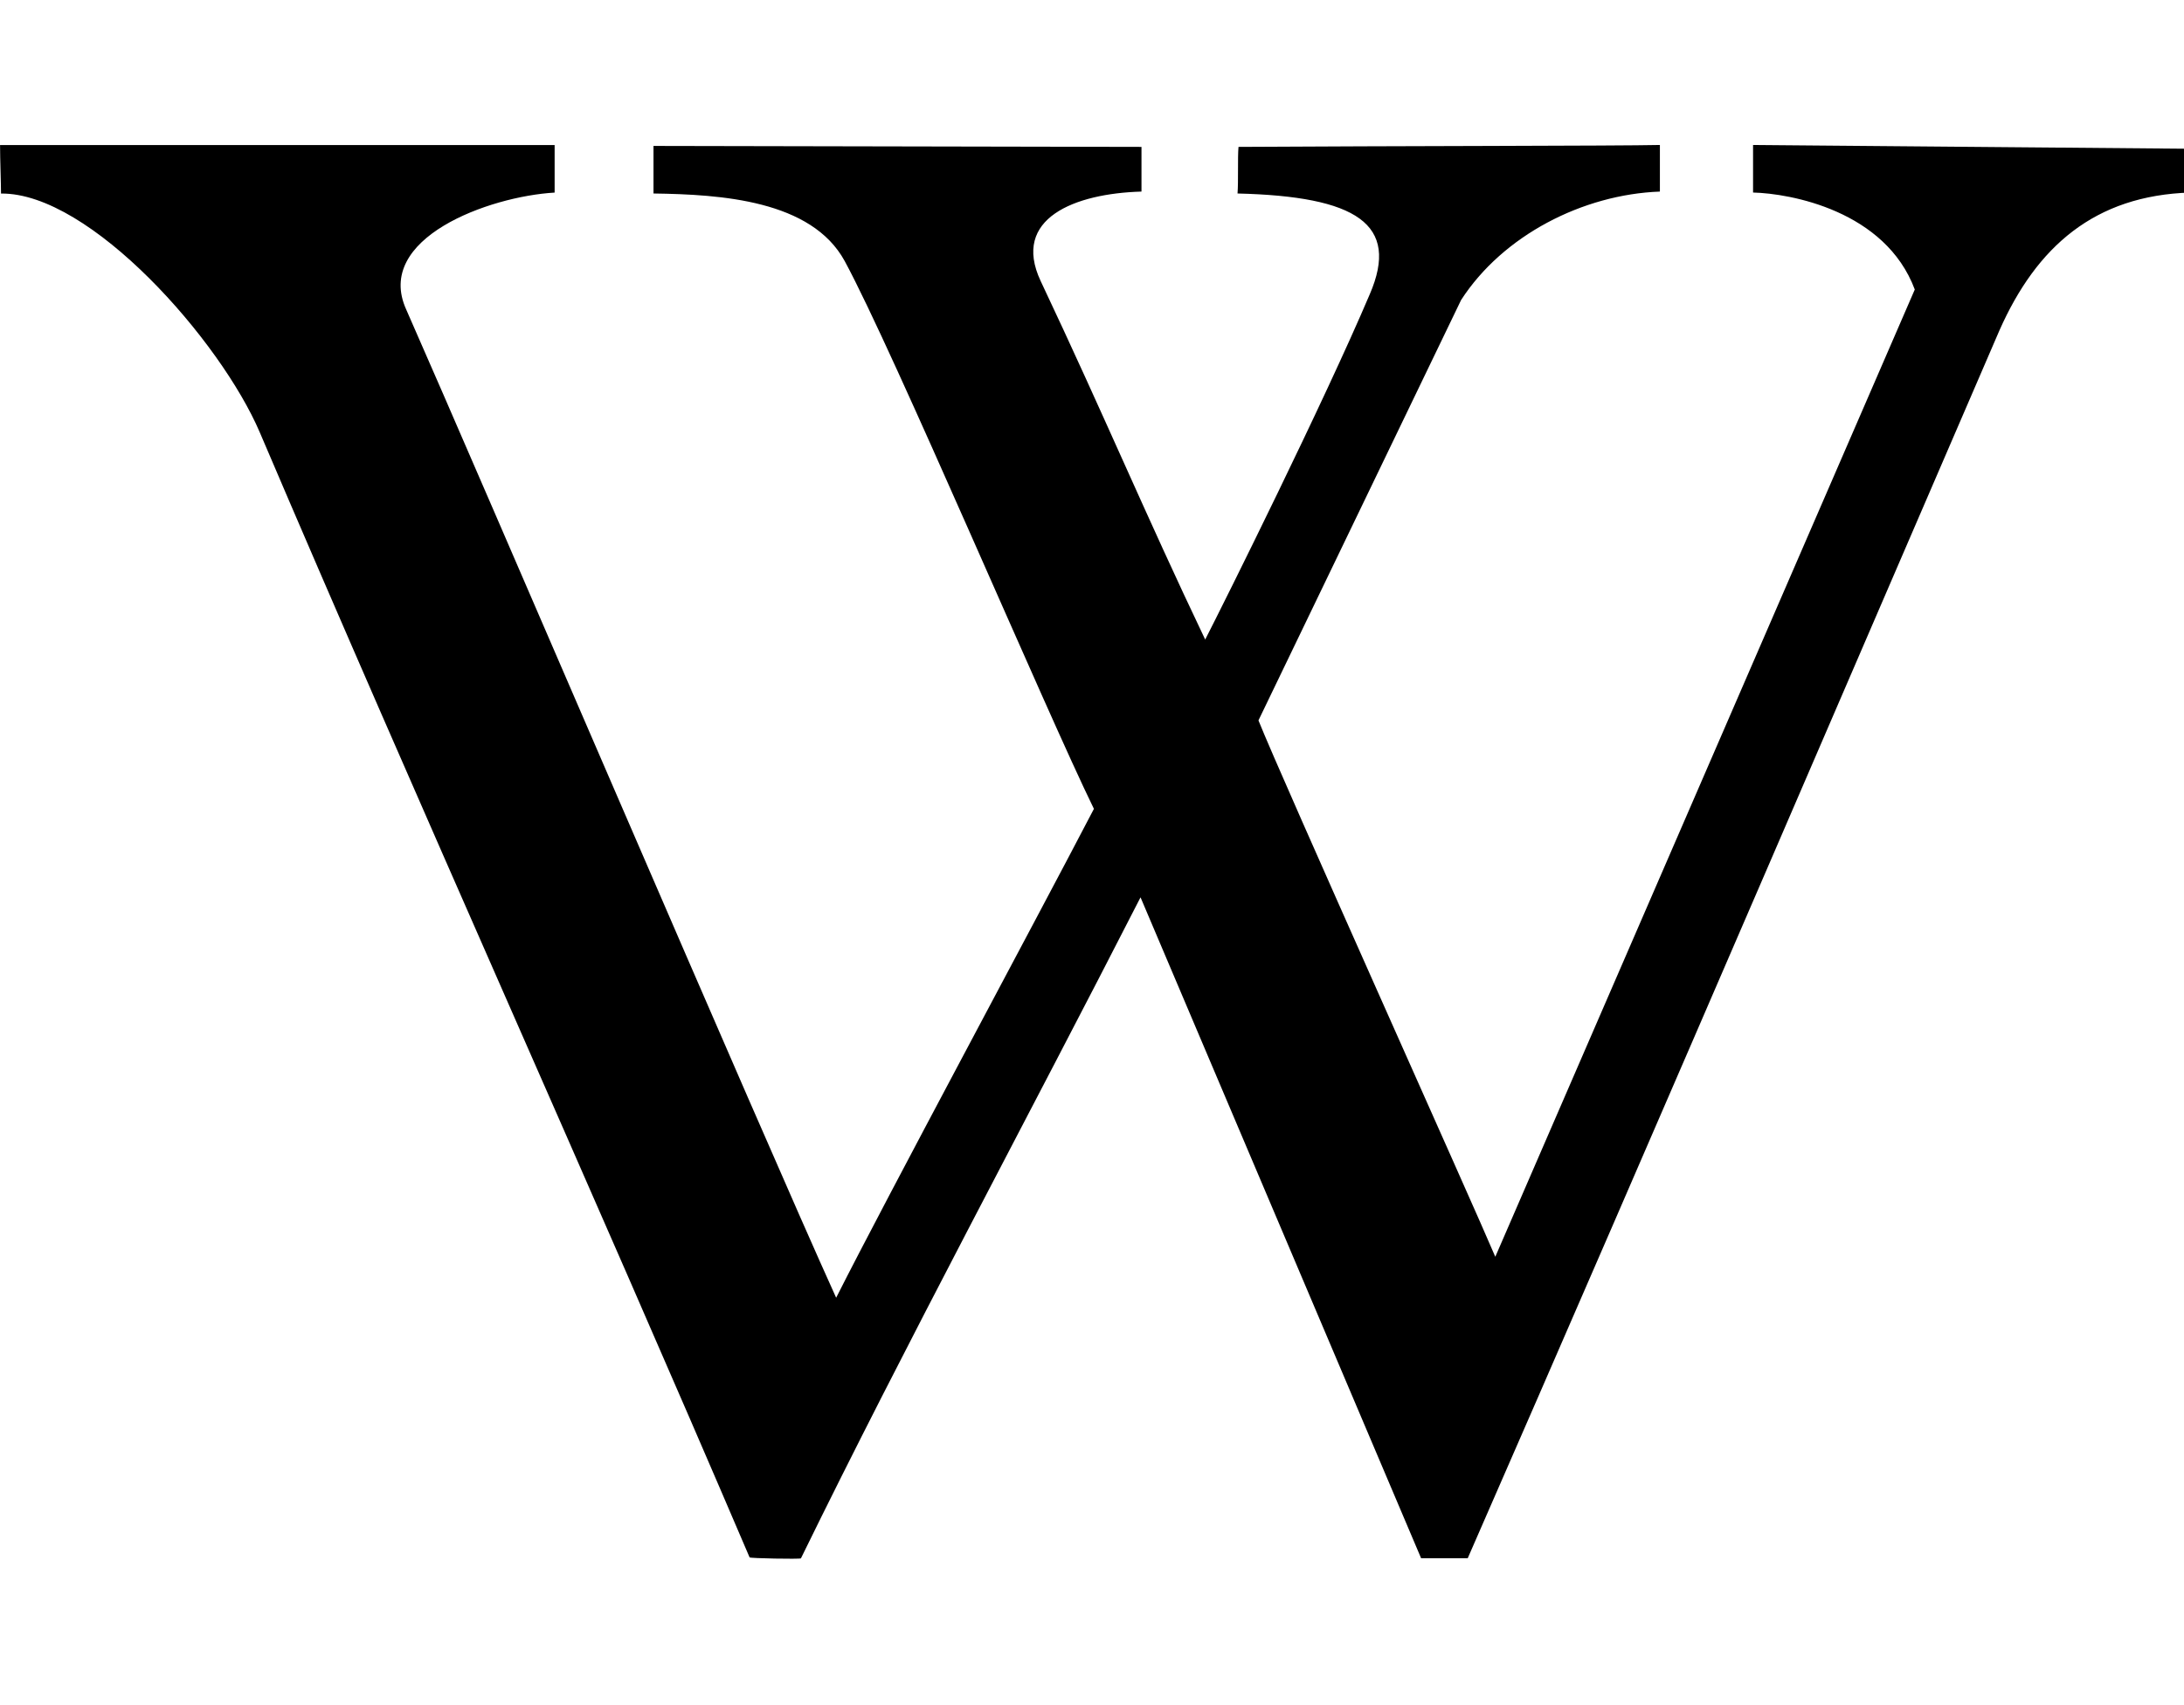
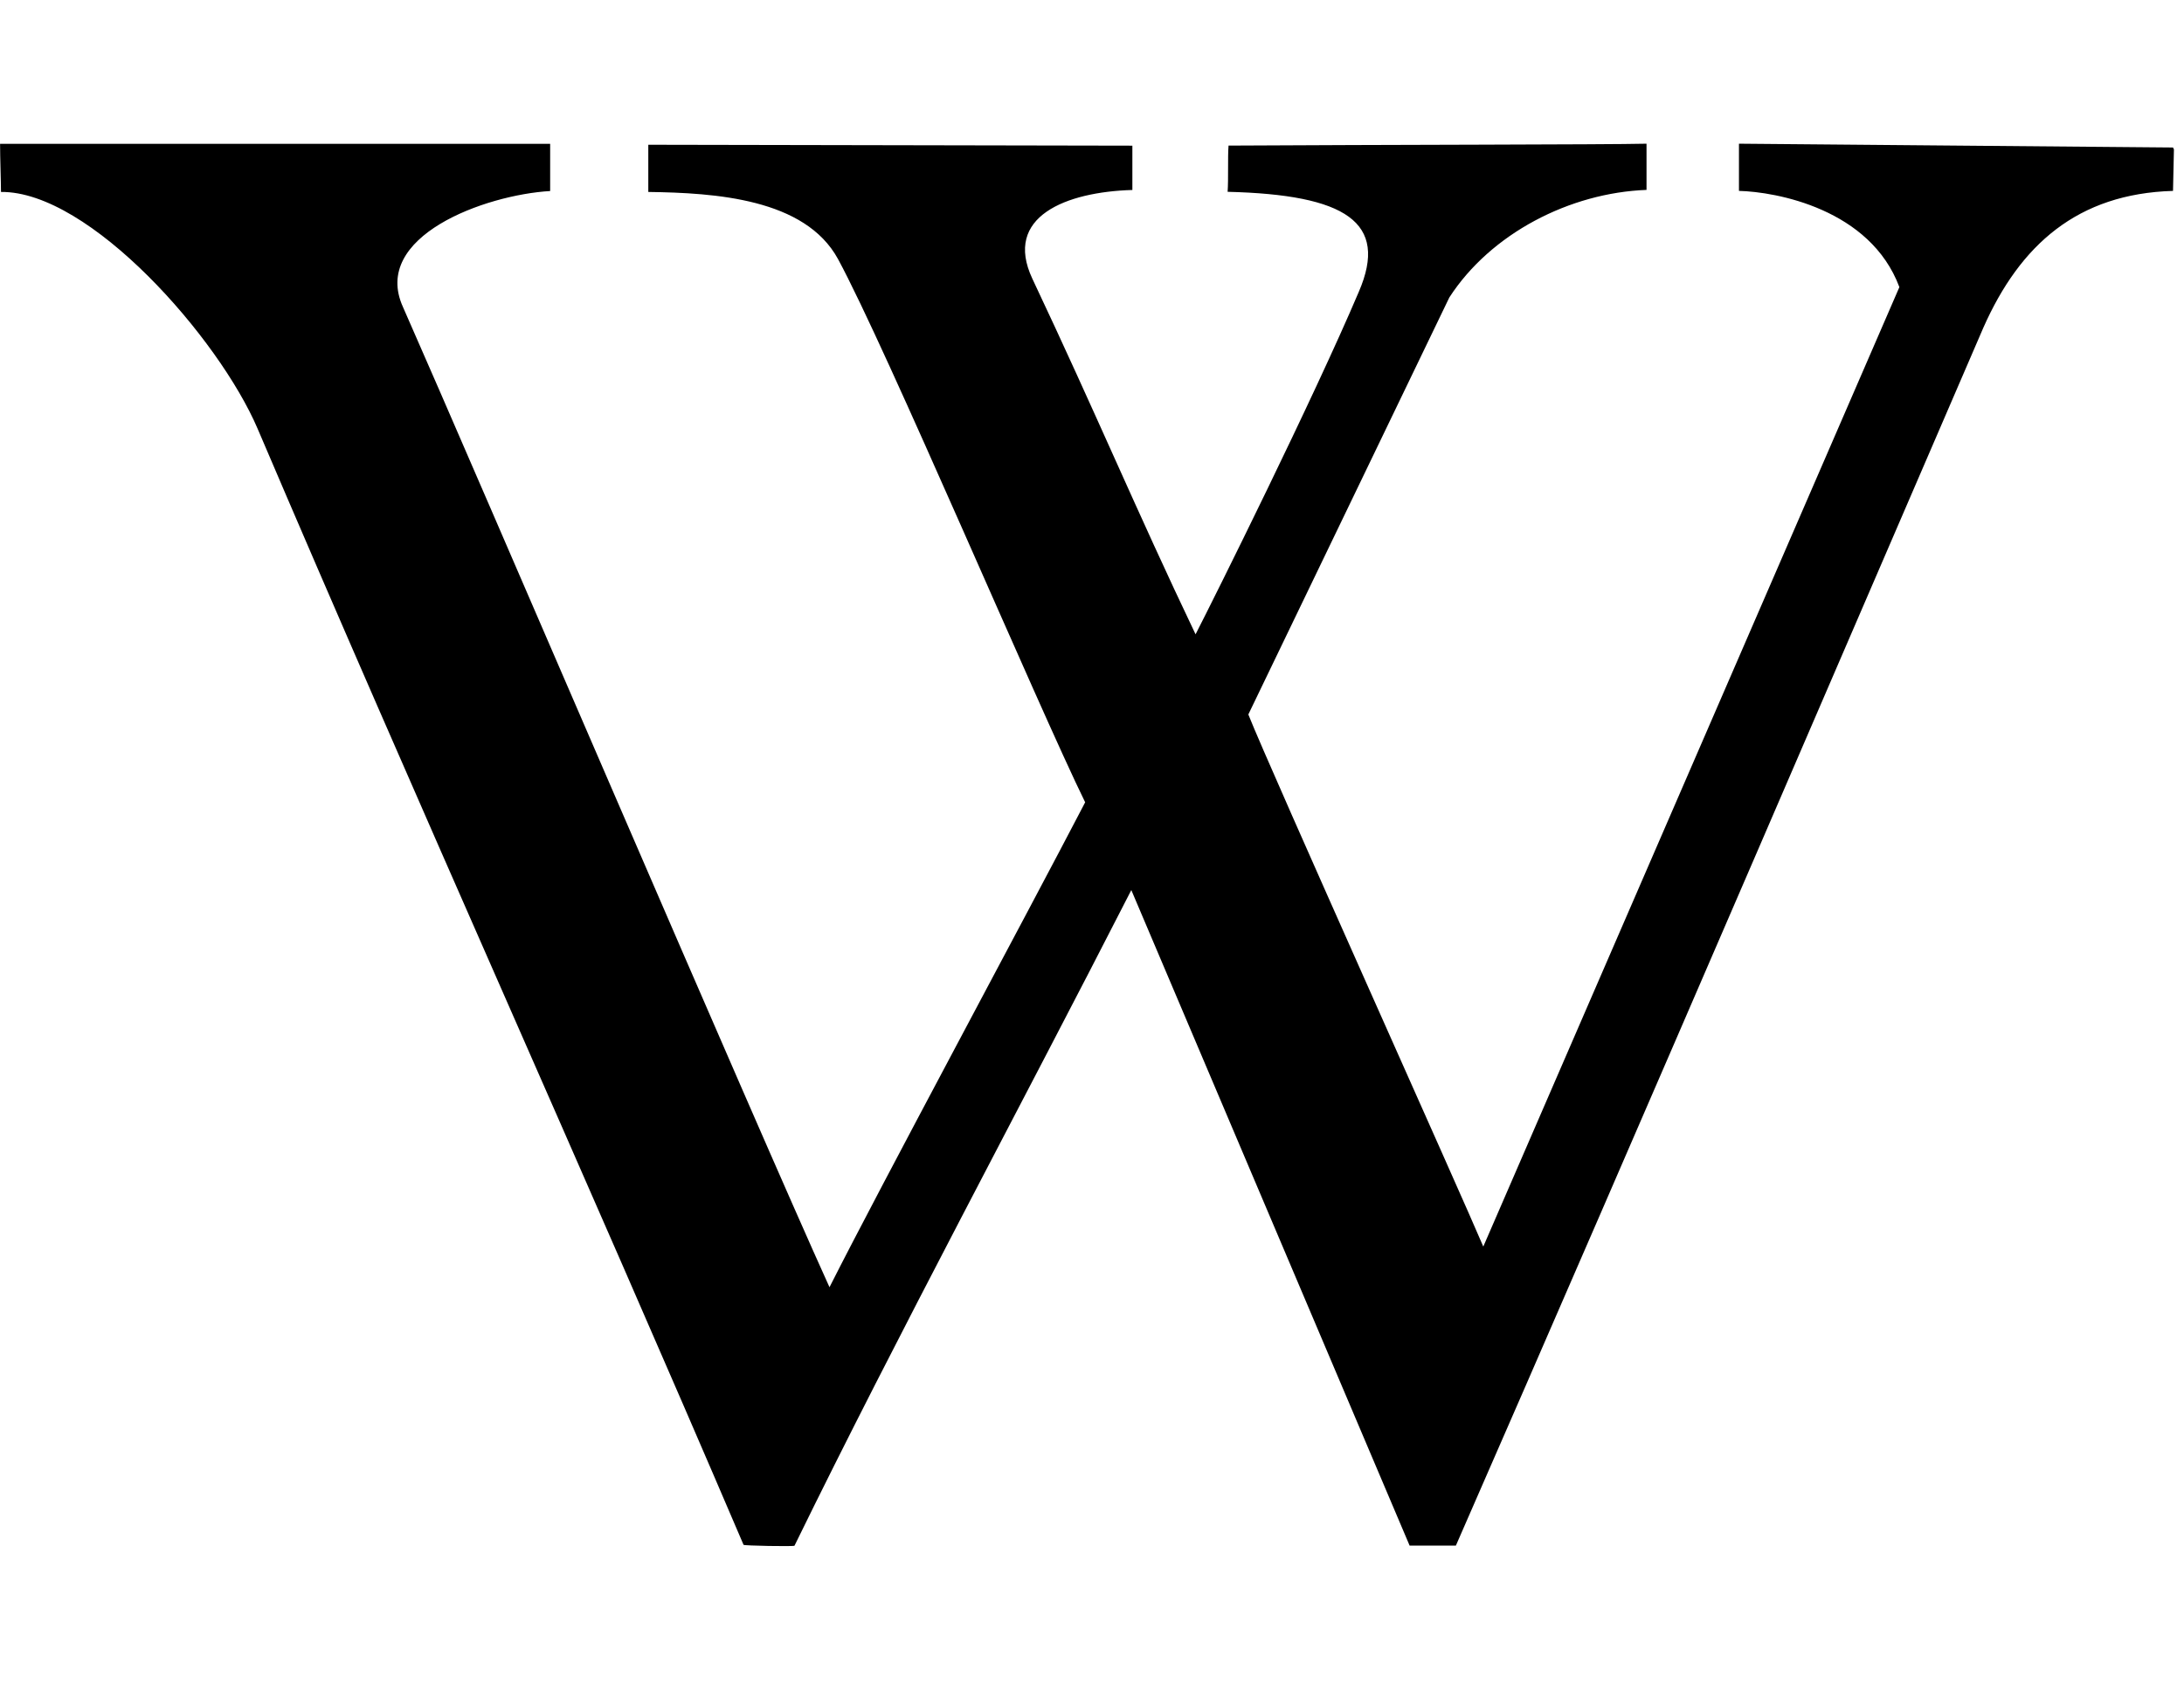
- <svg xmlns="http://www.w3.org/2000/svg" version="1.1" width="41" height="32" viewBox="0 0 41 32">
-   <path d="M26.679 29.259l-5.268-12.411c-2.089 4.089-4.393 8.357-6.375 12.411-0.018 0.018-0.964 0-0.964-0.018-3.018-7.054-6.179-14.054-9.196-21.125-0.732-1.714-3.179-4.5-4.857-4.482 0-0.196-0.018-0.643-0.018-0.911h10.411v0.893c-1.232 0.071-3.393 0.857-2.786 2.196 1.411 3.196 6.661 15.446 8.071 18.554 0.964-1.911 3.714-7.018 4.839-9.179-0.893-1.821-3.768-8.607-4.679-10.286-0.625-1.143-2.321-1.25-3.589-1.268v-0.893l9.161 0.018v0.839c-1.25 0.036-2.446 0.5-1.893 1.679 1.214 2.571 1.964 4.375 3.089 6.732 0.357-0.696 2.232-4.464 3.089-6.482 0.571-1.321-0.25-1.839-2.482-1.893 0.018-0.232 0-0.661 0.018-0.875 2.857-0.018 7.143-0.018 7.911-0.036v0.875c-1.446 0.054-2.946 0.821-3.732 2.036l-3.804 7.893c0.411 1.036 4.071 9.179 4.446 10.071l7.875-18.161c-0.554-1.482-2.339-1.804-3.036-1.821v-0.893l8.214 0.071 0.018 0.036-0.018 0.786c-1.804 0.054-2.893 1.018-3.589 2.589-1.607 3.714-6.643 15.429-9.982 23.054h-0.875z" />
+ <svg xmlns="http://www.w3.org/2000/svg" version="1.1" width="31" height="24" viewBox="0 0 31 24">
+   <path d="M20.009 21.944l-3.951-9.308c-1.567 3.067-3.295 6.268-4.781 9.308-0.013 0.013-0.723 0-0.723-0.013-2.263-5.29-4.634-10.54-6.897-15.844-0.549-1.286-2.384-3.375-3.643-3.362 0-0.147-0.013-0.482-0.013-0.683h7.808v0.67c-0.924 0.054-2.545 0.643-2.089 1.647 1.058 2.397 4.996 11.585 6.054 13.915 0.723-1.433 2.786-5.263 3.629-6.884-0.67-1.366-2.826-6.455-3.509-7.714-0.469-0.857-1.741-0.938-2.692-0.951v-0.67l6.871 0.013v0.629c-0.937 0.027-1.835 0.375-1.42 1.259 0.911 1.929 1.473 3.281 2.317 5.049 0.268-0.522 1.674-3.348 2.317-4.862 0.429-0.991-0.188-1.379-1.862-1.42 0.013-0.174 0-0.496 0.013-0.656 2.143-0.013 5.357-0.013 5.933-0.027v0.656c-1.085 0.040-2.21 0.616-2.799 1.527l-2.853 5.92c0.308 0.777 3.054 6.884 3.335 7.554l5.906-13.621c-0.415-1.112-1.754-1.353-2.277-1.366v-0.67l6.161 0.054 0.013 0.027-0.013 0.589c-1.353 0.040-2.17 0.763-2.692 1.942-1.205 2.786-4.982 11.571-7.487 17.29h-0.656z" />
</svg>
